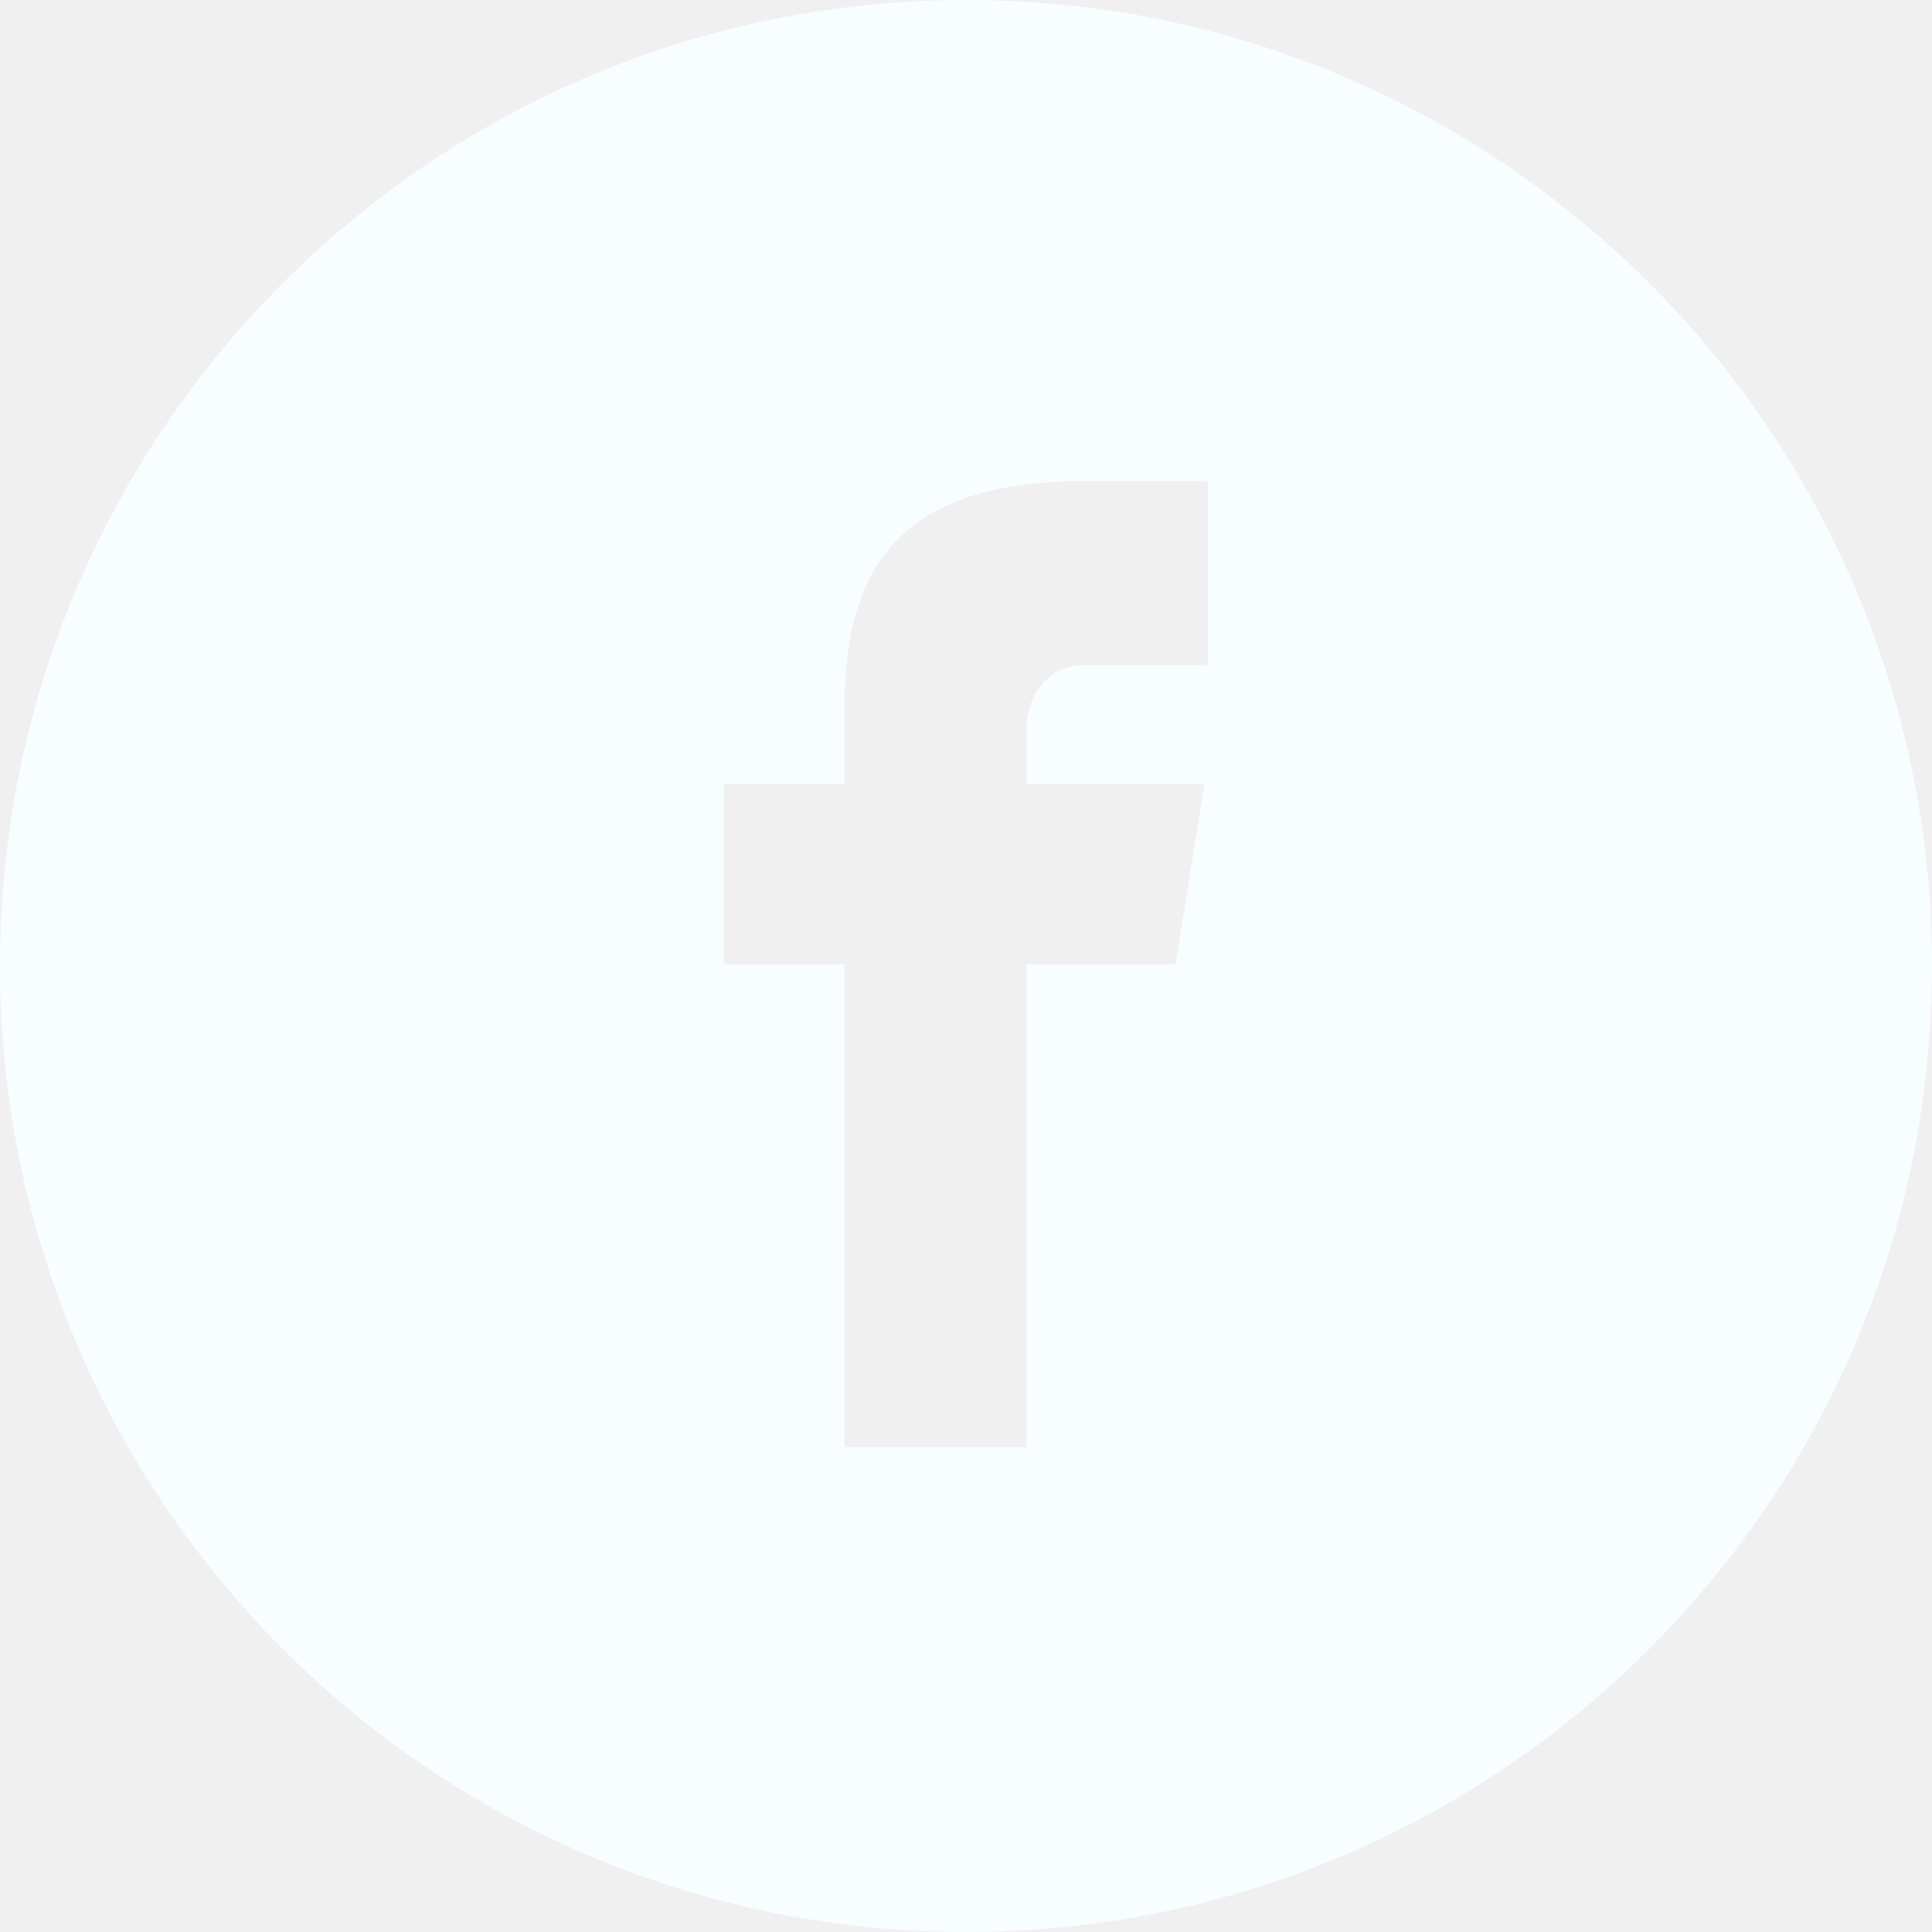
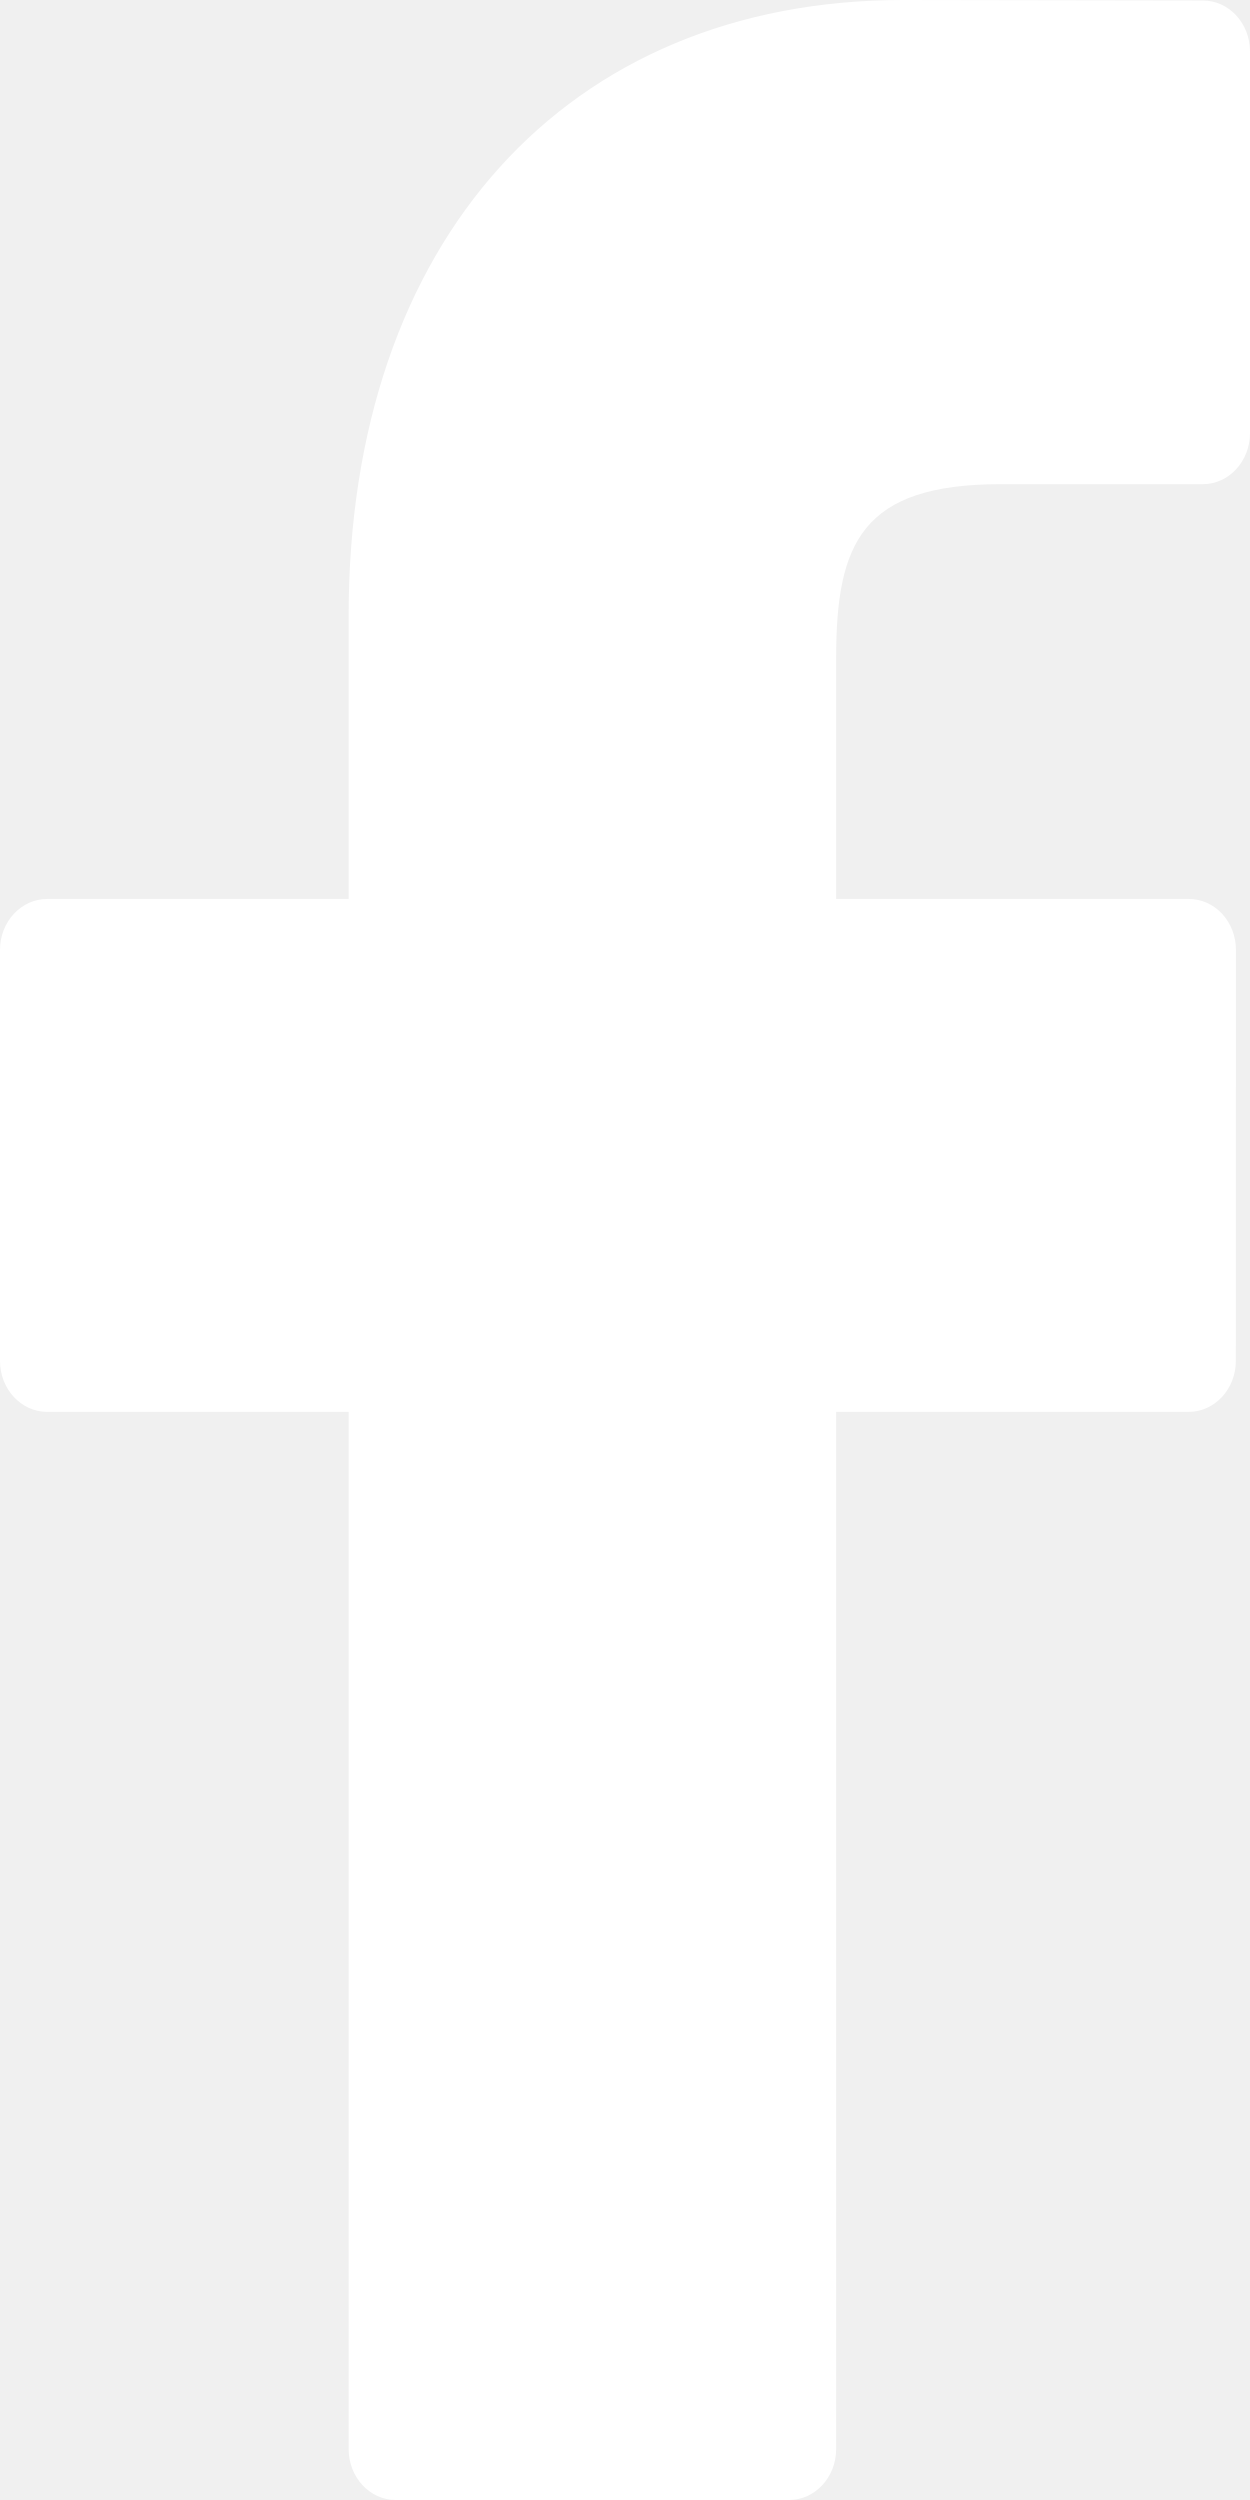
- <svg xmlns="http://www.w3.org/2000/svg" width="30" height="30" viewBox="0 0 30 30" fill="none">
-   <path fill-rule="evenodd" clip-rule="evenodd" d="M30 15C30 6.716 23.285 0 15 0C6.715 0 0 6.716 0 15C0 23.285 6.715 30 15 30C23.285 30 30 23.285 30 15ZM18.759 10.327H16.826C16.306 10.327 15.94 10.767 15.94 11.317V12.178H18.701L18.254 14.975H15.939V22.471H13.114V14.975H11.239V12.178H13.114V10.752H13.119C13.169 9.127 13.733 7.579 16.487 7.481V7.471H18.759V10.327Z" fill="#F8FDFF" />
+ <svg xmlns="http://www.w3.org/2000/svg" width="12" height="24" viewBox="0 0 12 24" fill="none">
+   <path d="M11.548 0.005L8.67 0C5.436 0 3.347 2.318 3.347 5.906V8.63H0.453C0.203 8.63 0 8.849 0 9.119V13.065C0 13.335 0.203 13.554 0.453 13.554H3.347V23.511C3.347 23.781 3.549 24 3.799 24H7.575C7.825 24 8.027 23.781 8.027 23.511V13.554H11.411C11.661 13.554 11.864 13.335 11.864 13.065L11.865 9.119C11.865 8.989 11.817 8.865 11.733 8.773C11.648 8.681 11.532 8.63 11.412 8.63H8.027V6.321C8.027 5.212 8.272 4.648 9.609 4.648L11.548 4.648C11.797 4.648 12 4.428 12 4.158V0.494C12 0.224 11.798 0.005 11.548 0.005Z" fill="white" />
</svg>
